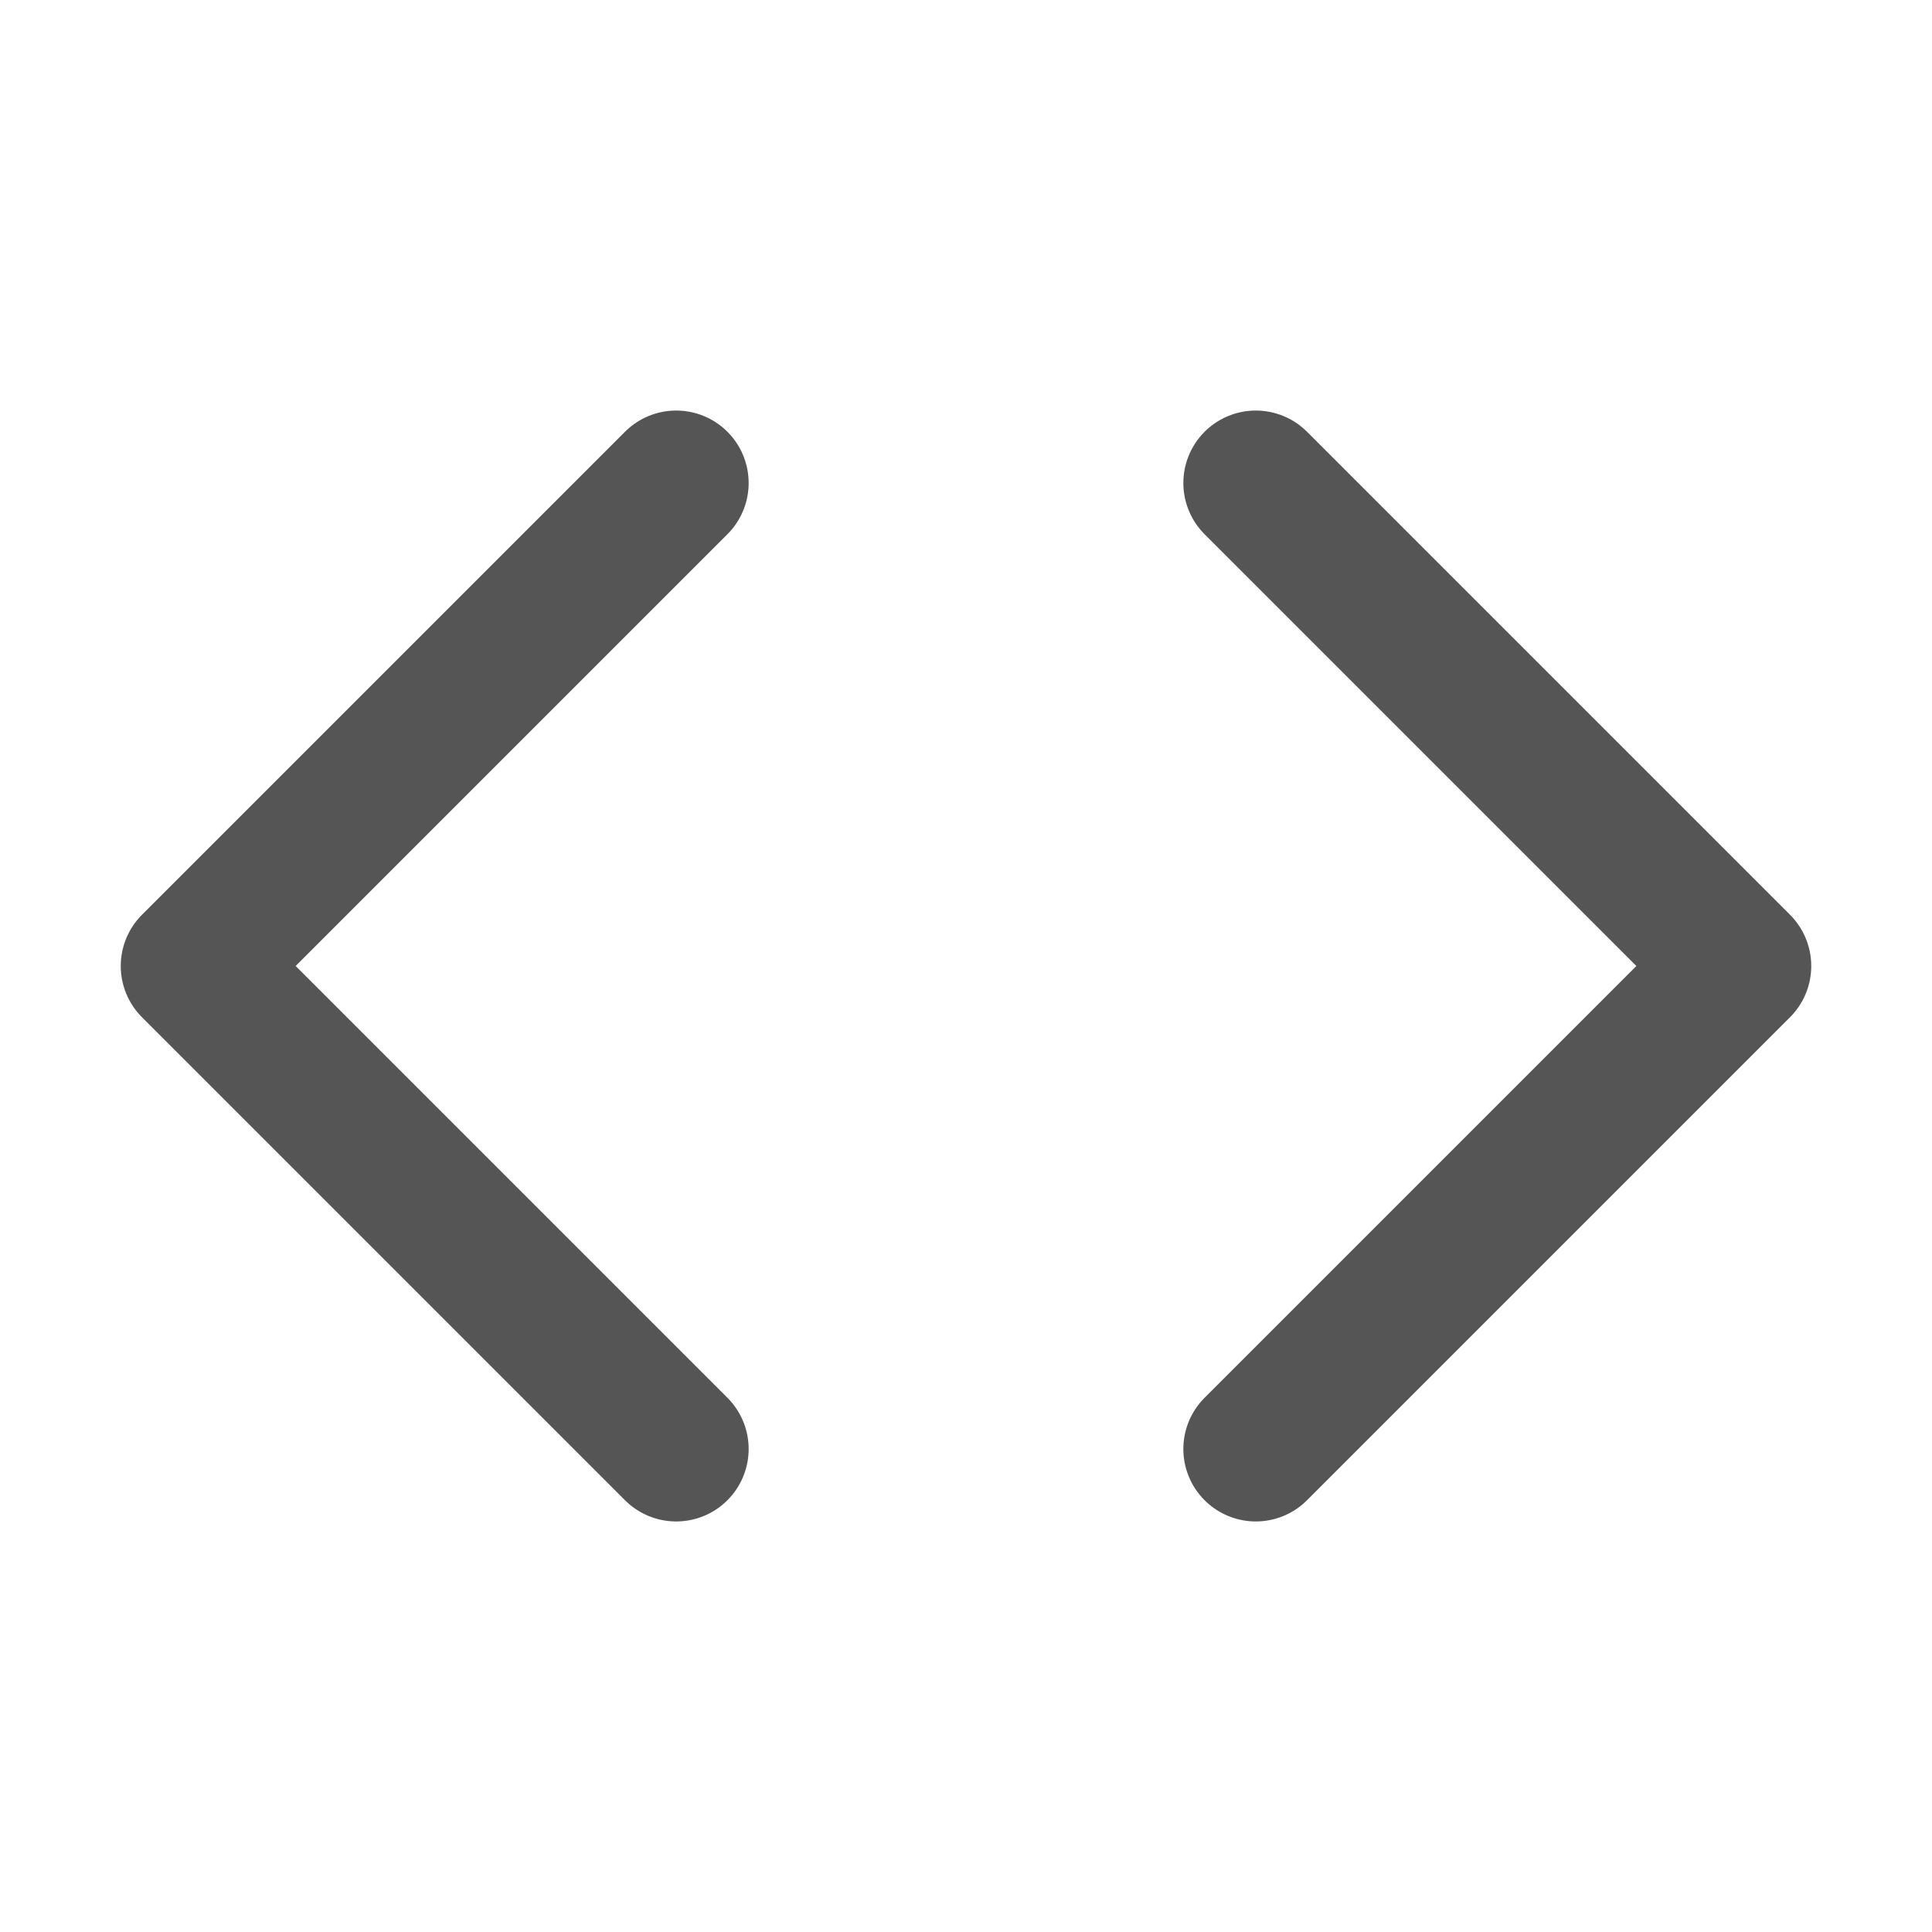
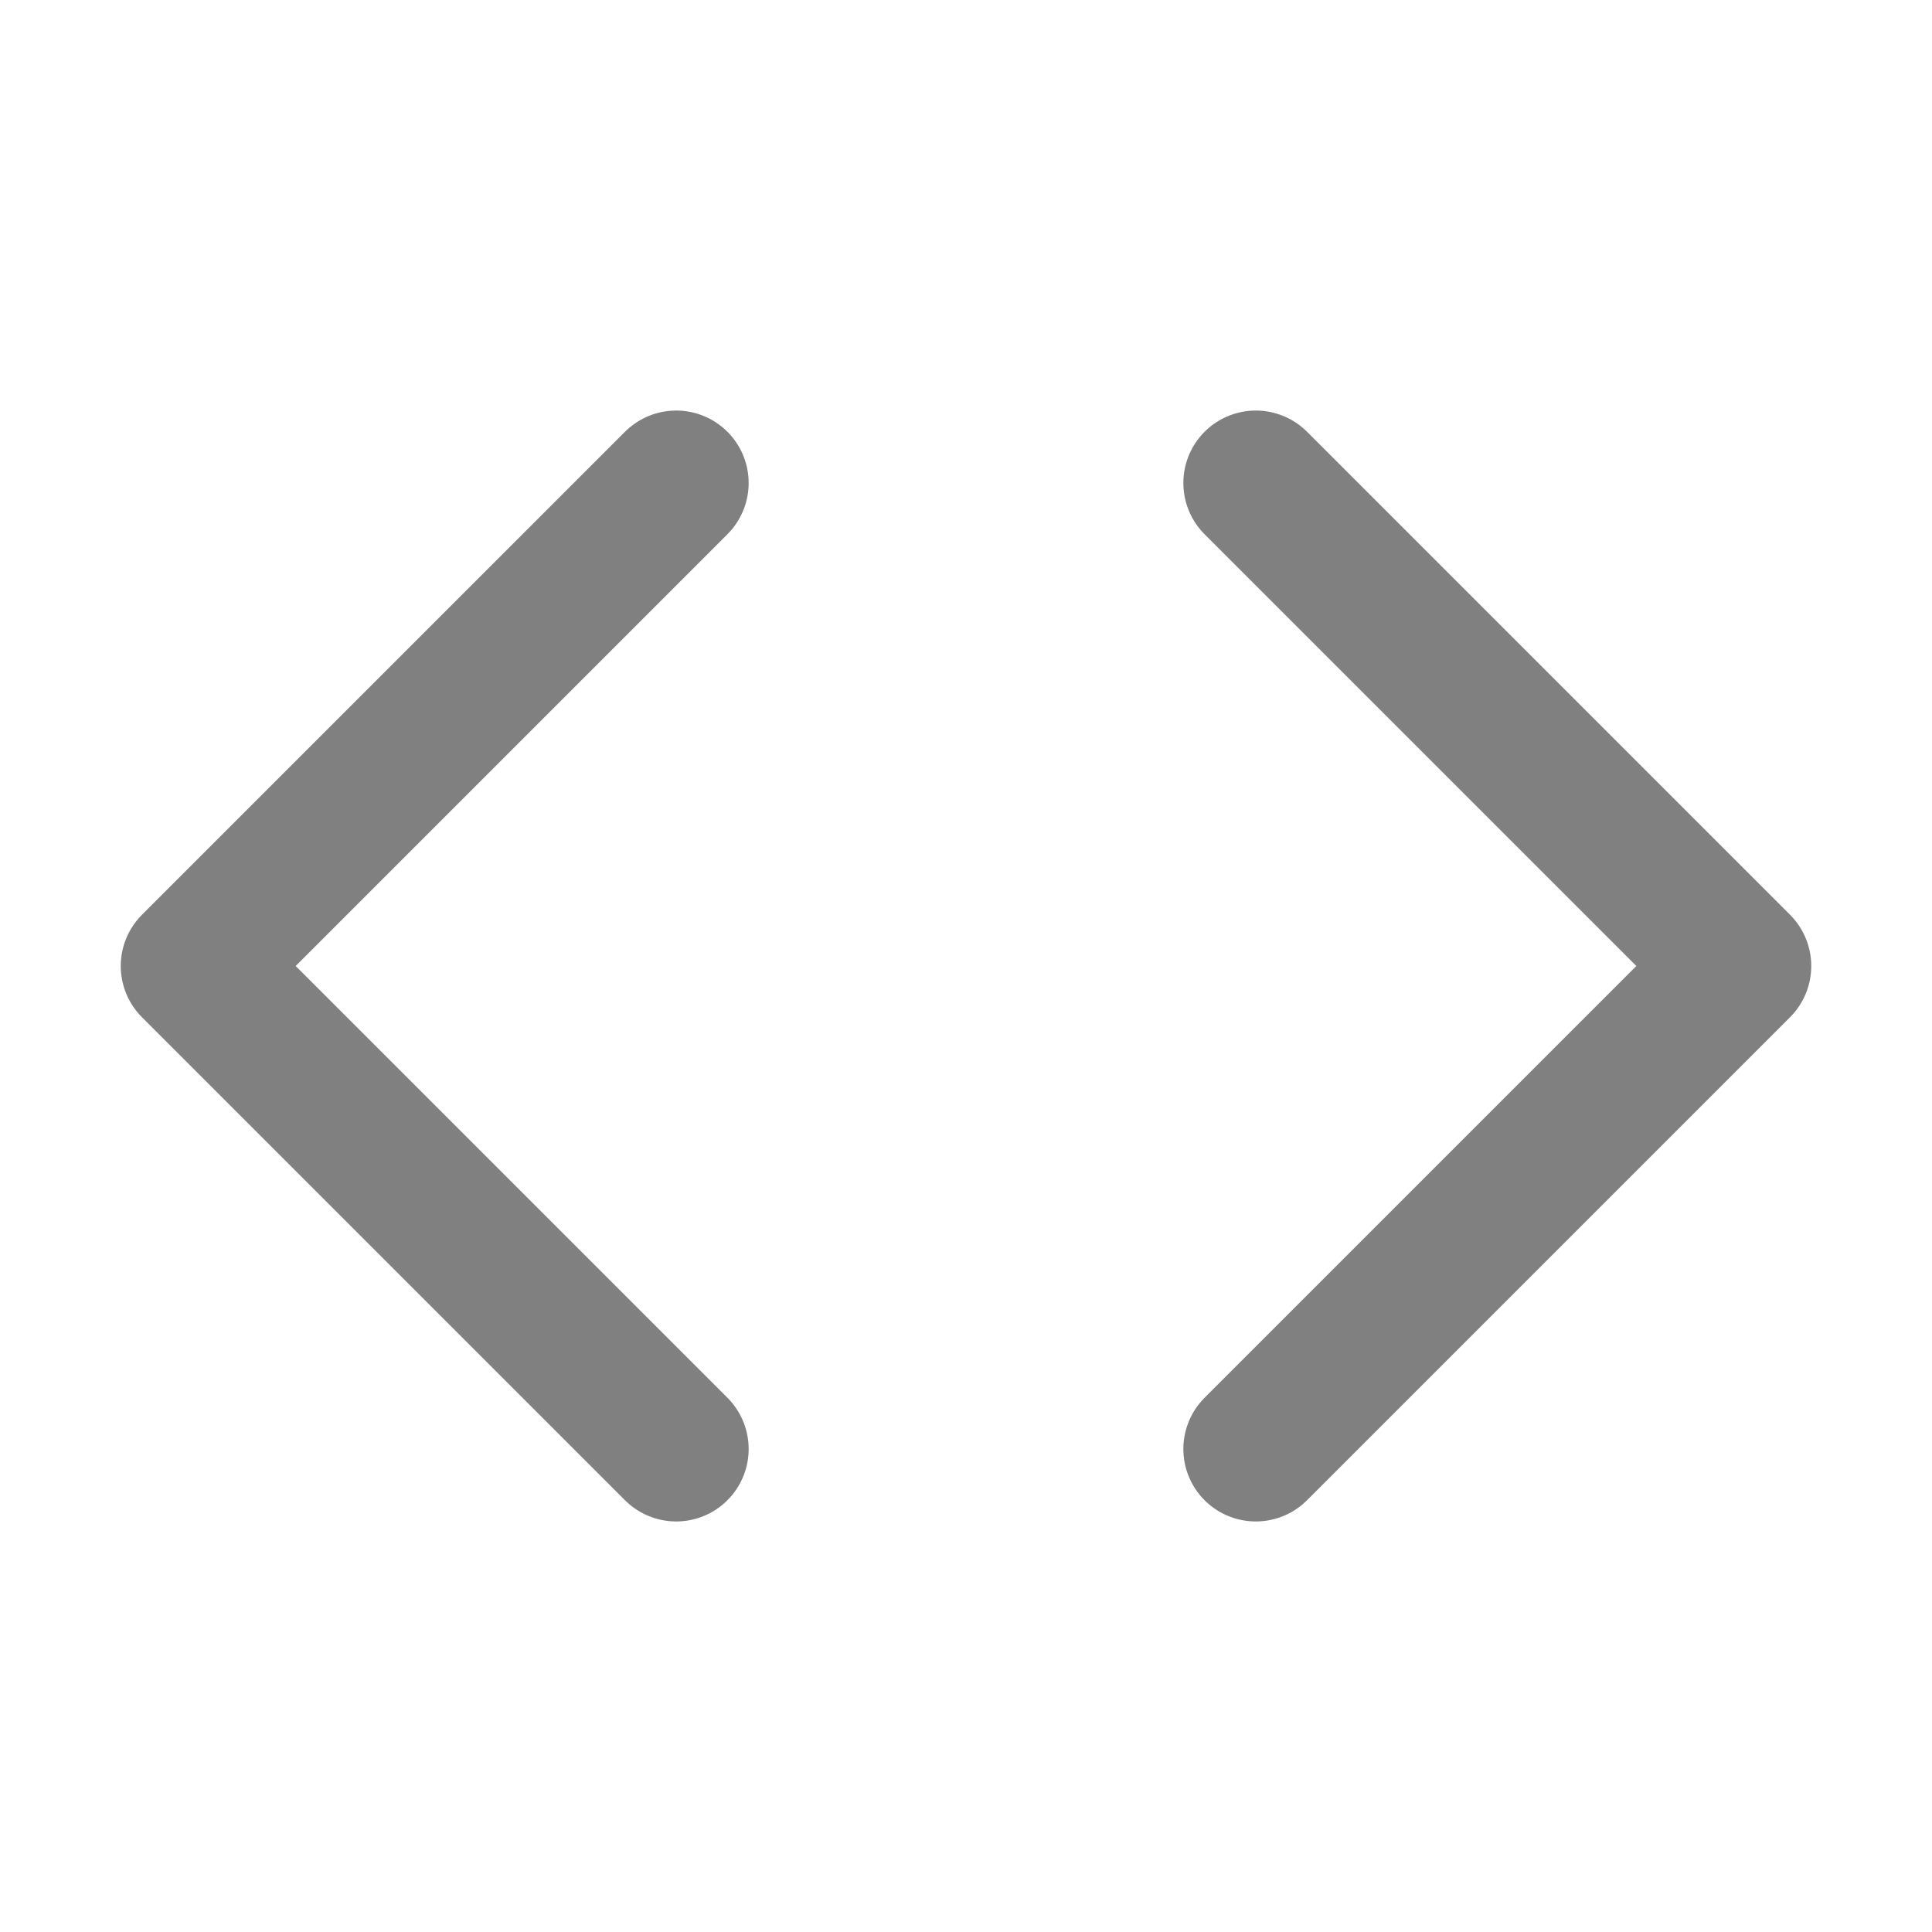
<svg xmlns="http://www.w3.org/2000/svg" viewBox="0 0 20 20" width="20" height="20">
-   <path d="M7 15L2 10l5-5M13 5l5 5-5 5" fill="none" stroke="#555" stroke-width="1.5" stroke-linecap="round" stroke-linejoin="round" />
+   <path d="M7 15L2 10l5-5M13 5l5 5-5 5" fill="none" stroke="#808080" stroke-width="1.5" stroke-linecap="round" stroke-linejoin="round" />
</svg>
